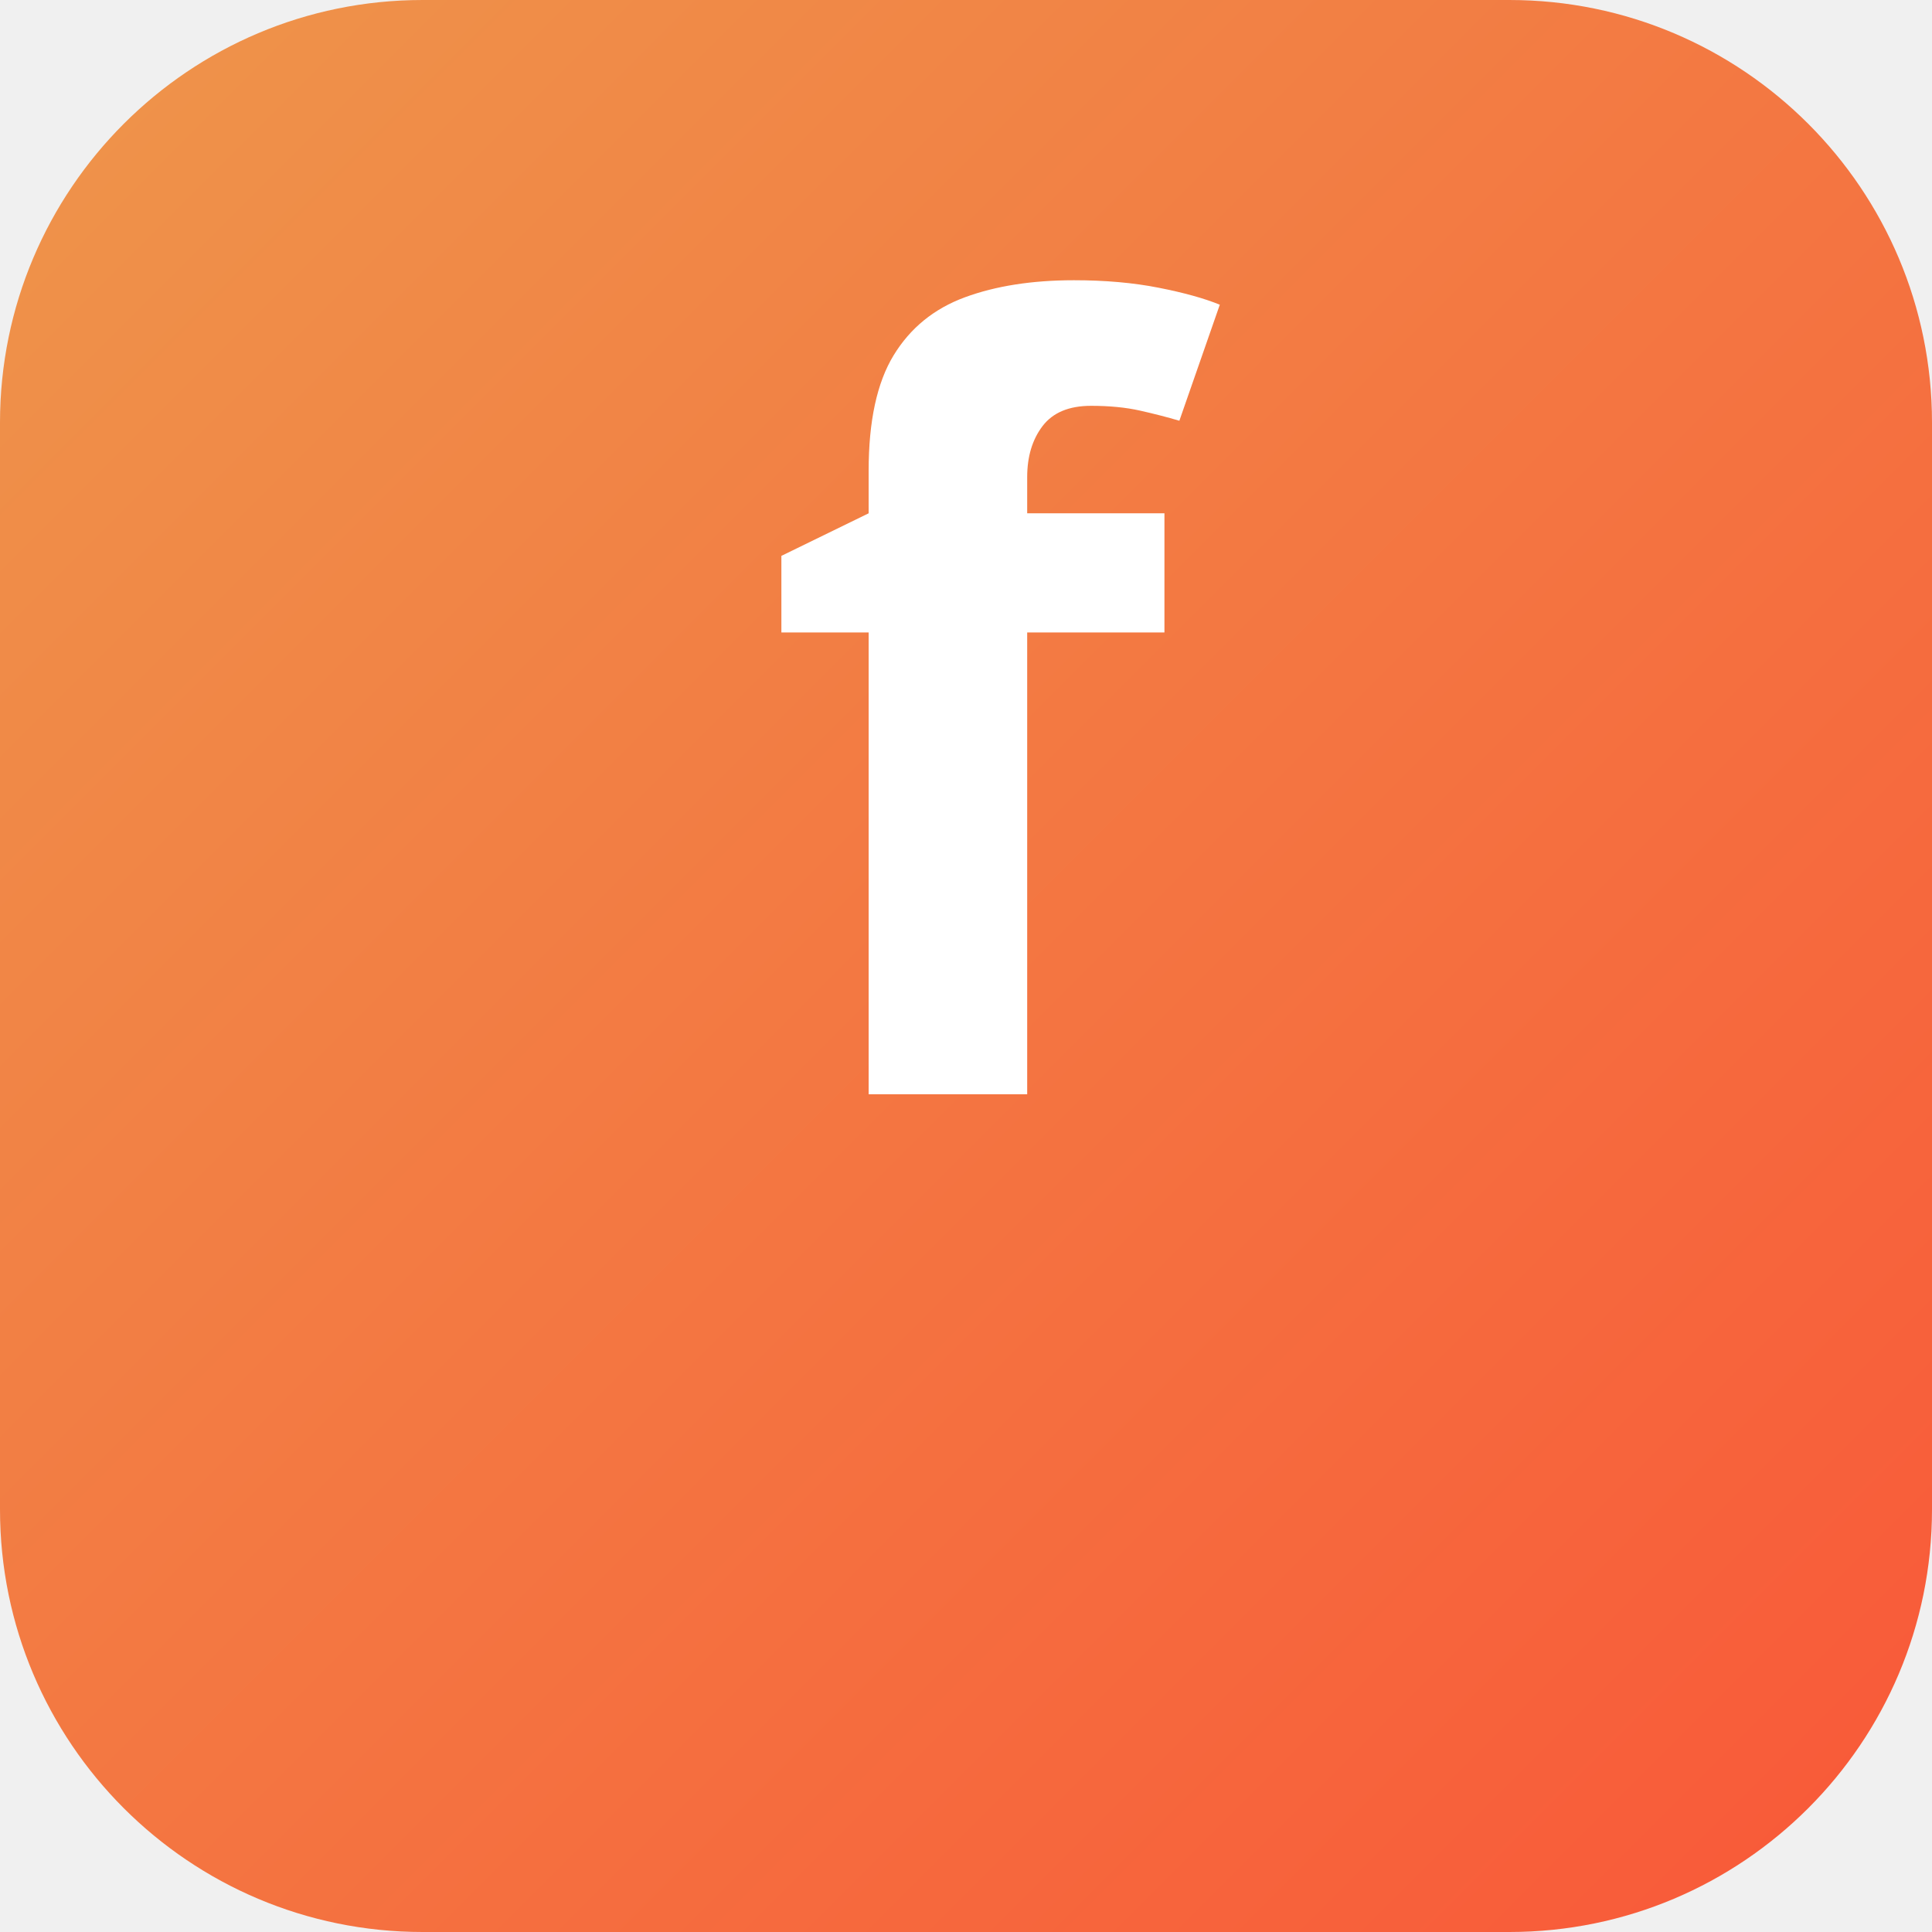
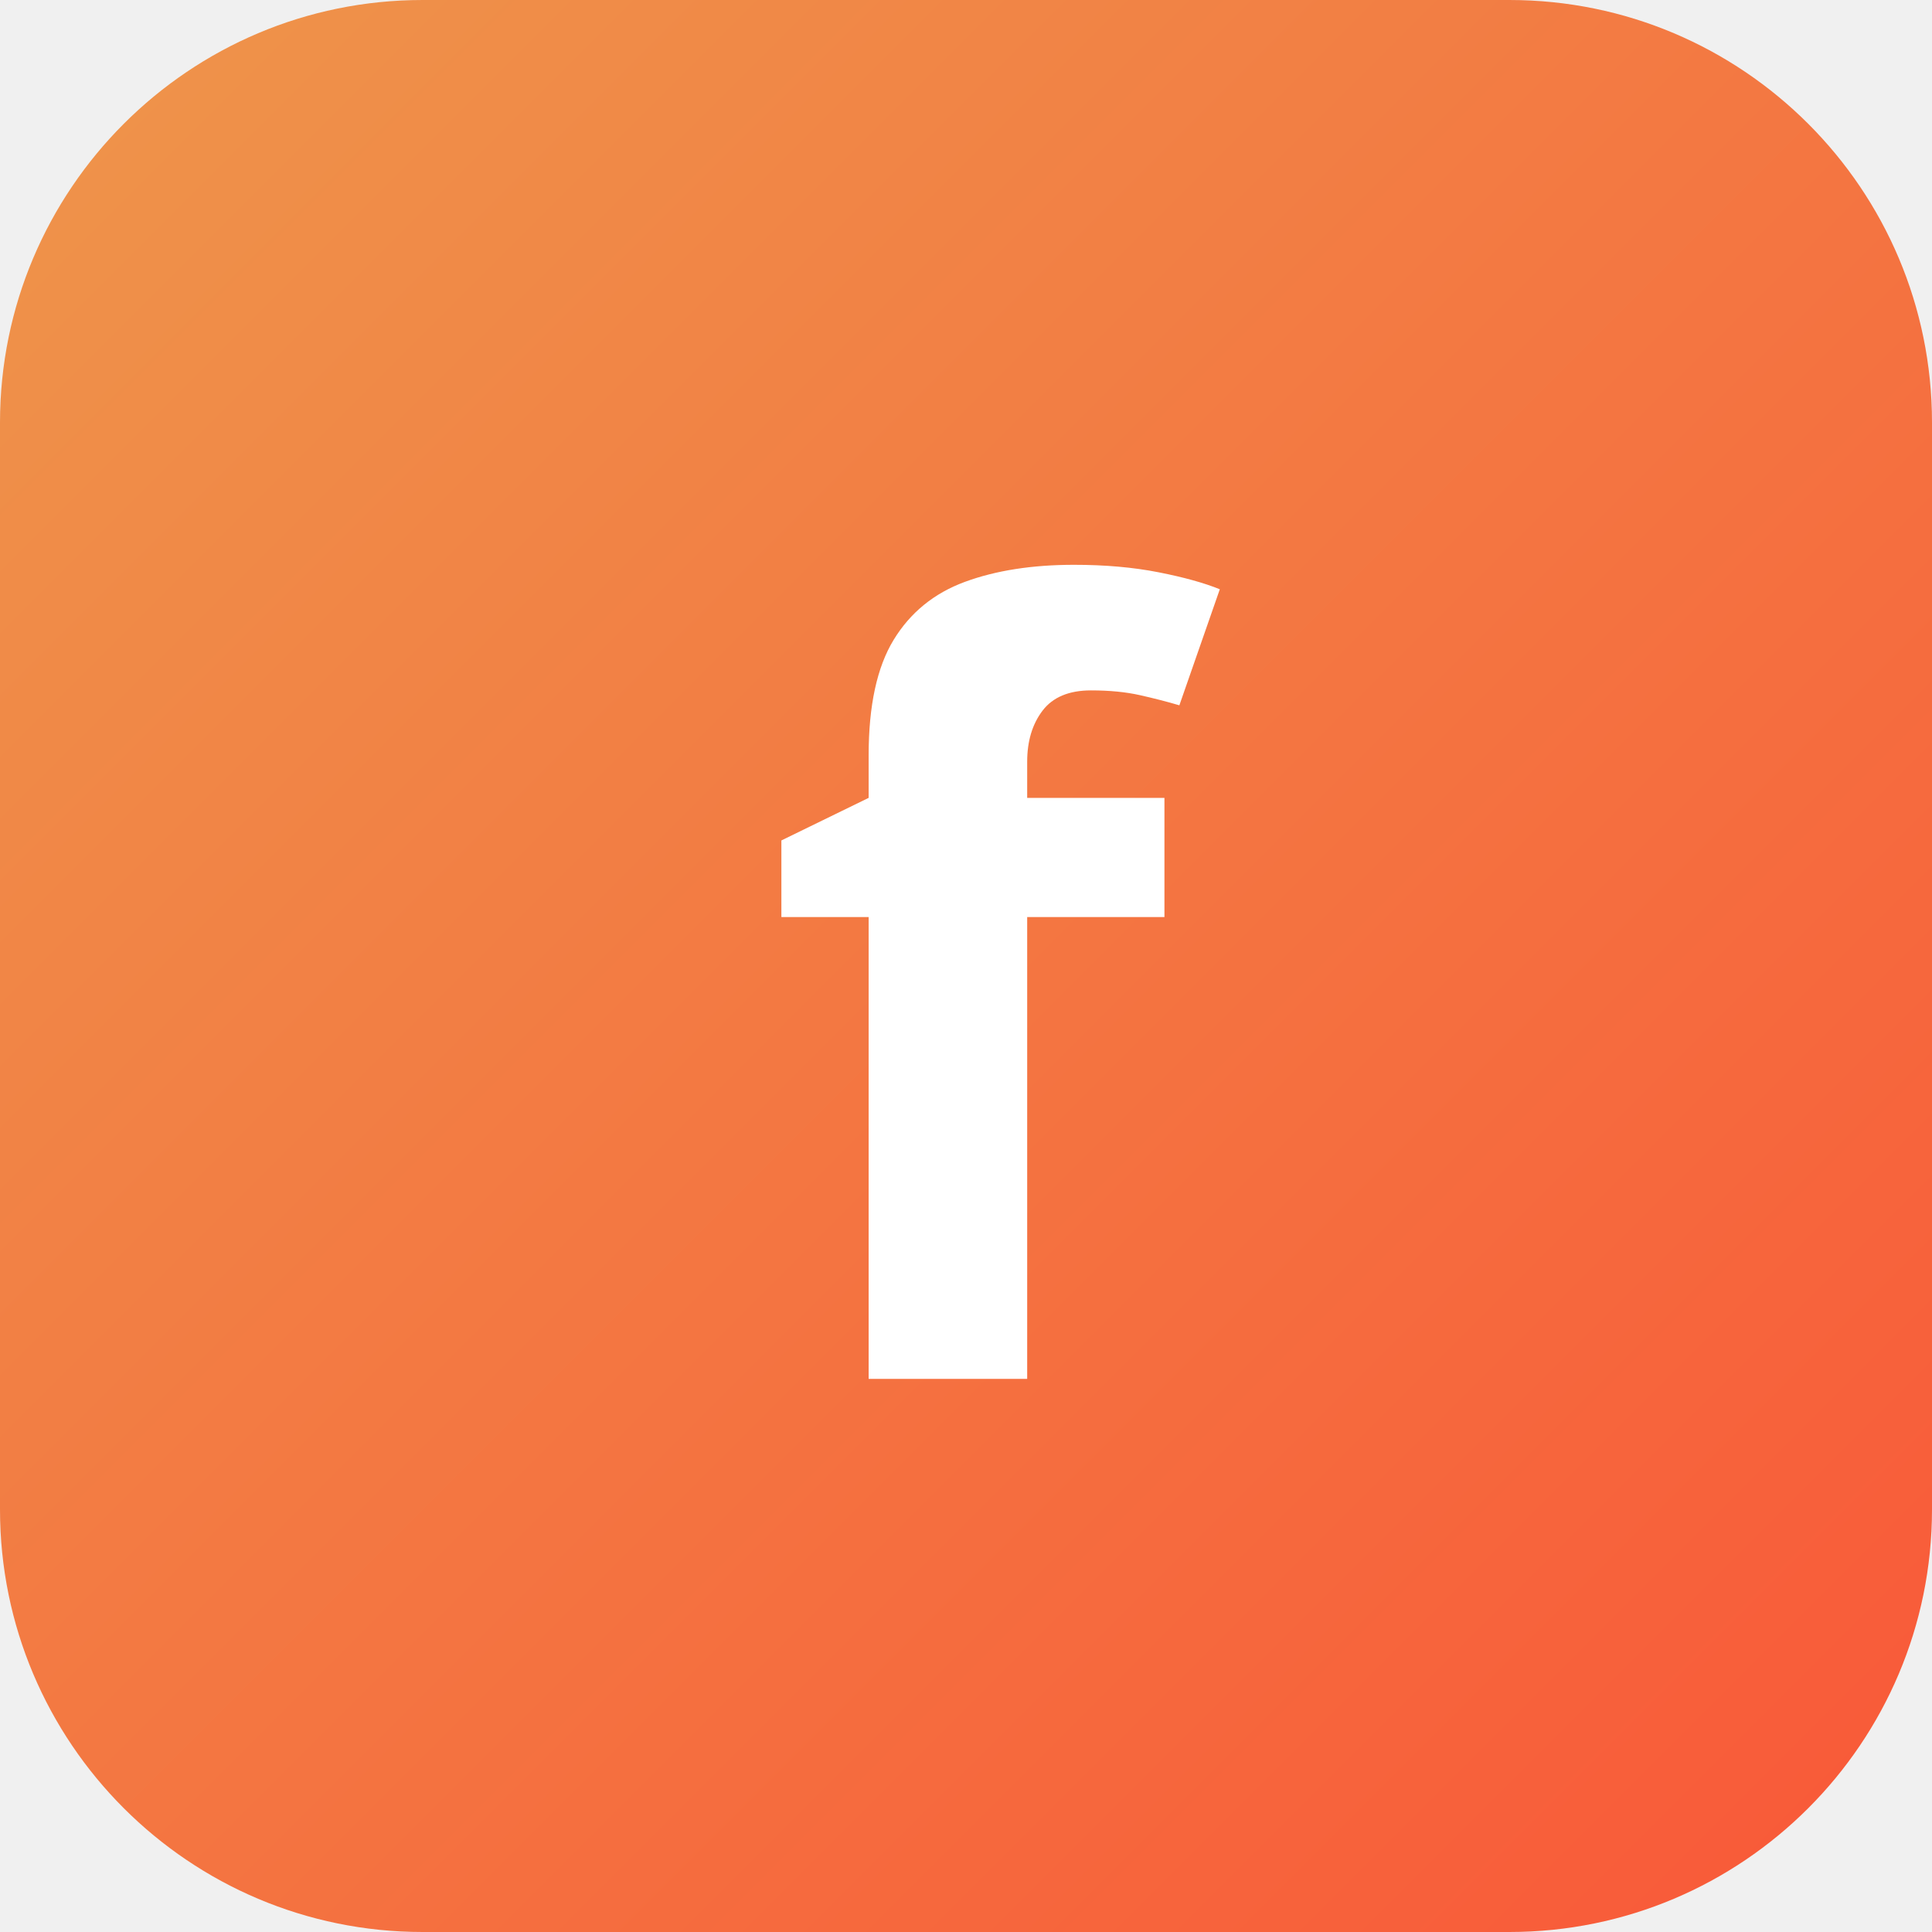
<svg xmlns="http://www.w3.org/2000/svg" width="512" height="512" viewBox="0 0 512 512">
  <defs>
    <linearGradient id="g" x1="0" y1="0" x2="1" y2="1">
      <stop offset="0%" stop-color="#EE964B" />
      <stop offset="100%" stop-color="#F95738" />
    </linearGradient>
  </defs>
  <rect width="512" height="512" rx="112" fill="url(#g)" />
-   <text x="256" y="290" text-anchor="middle" font-family="sans-serif" font-weight="bold" font-size="282" fill="white">f</text>
+   <text x="256" y="256" text-anchor="middle" dominant-baseline="central" font-family="sans-serif" font-weight="bold" font-size="282" fill="white">f</text>
</svg>
